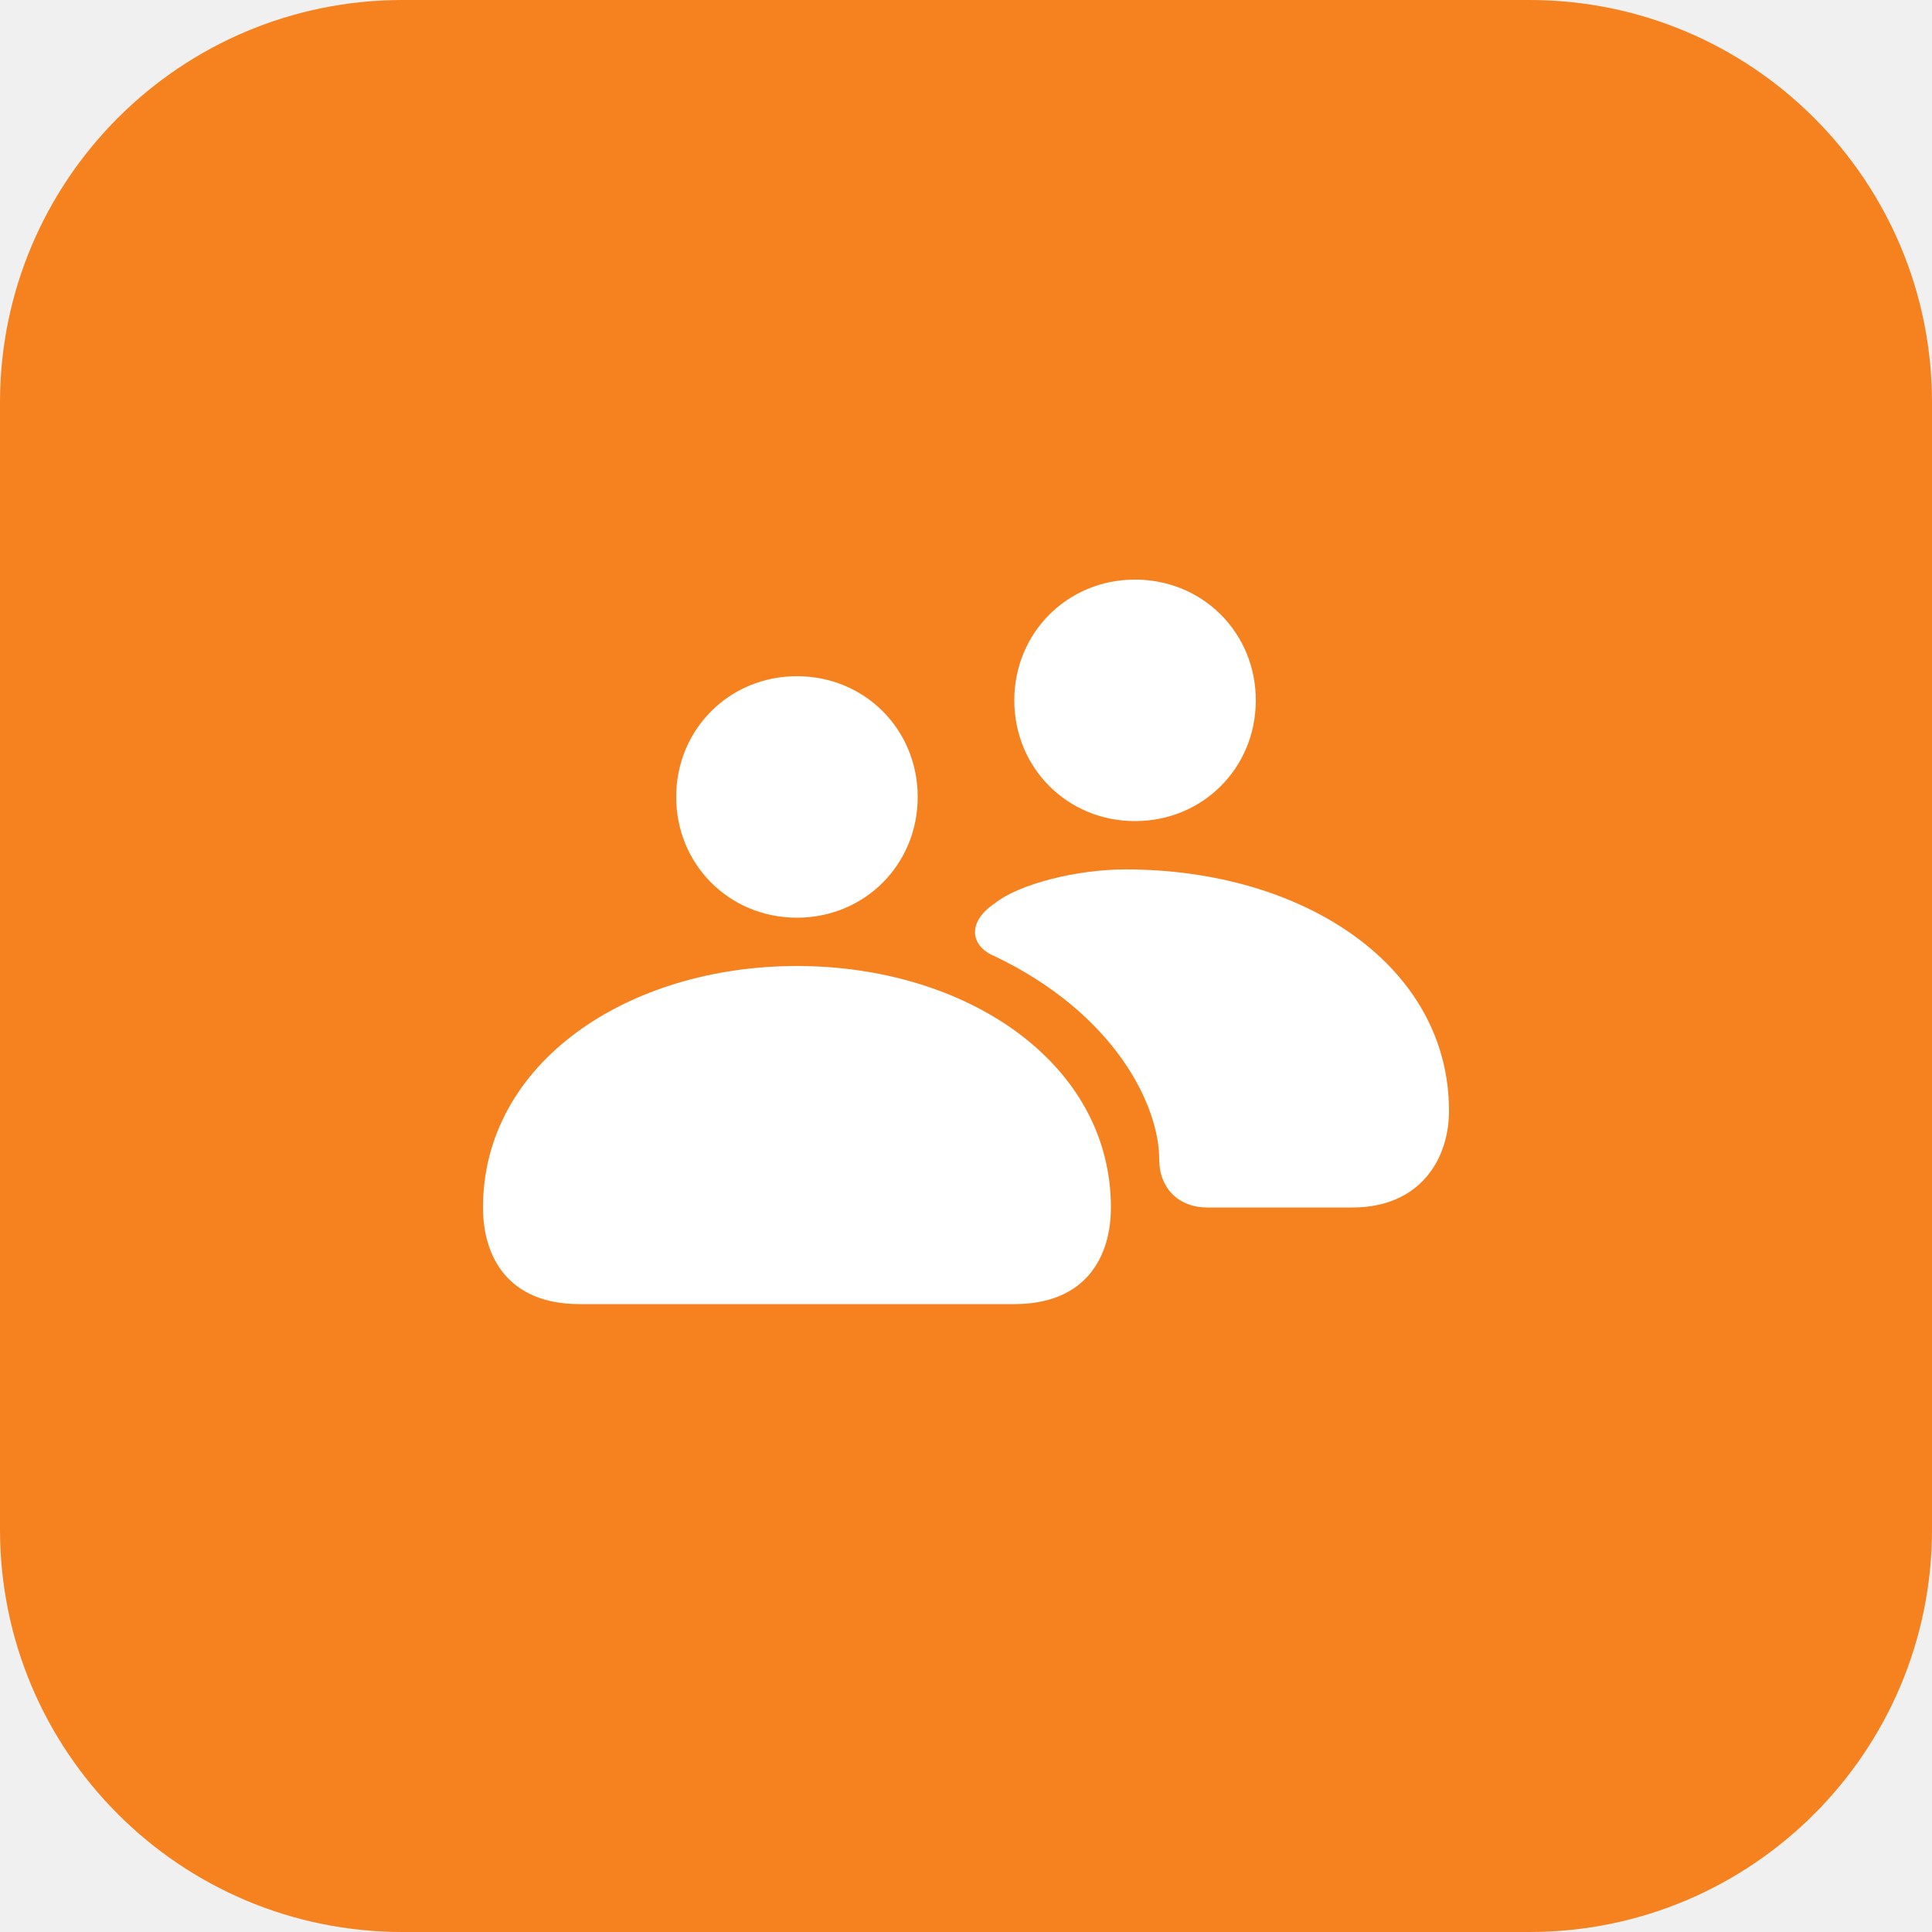
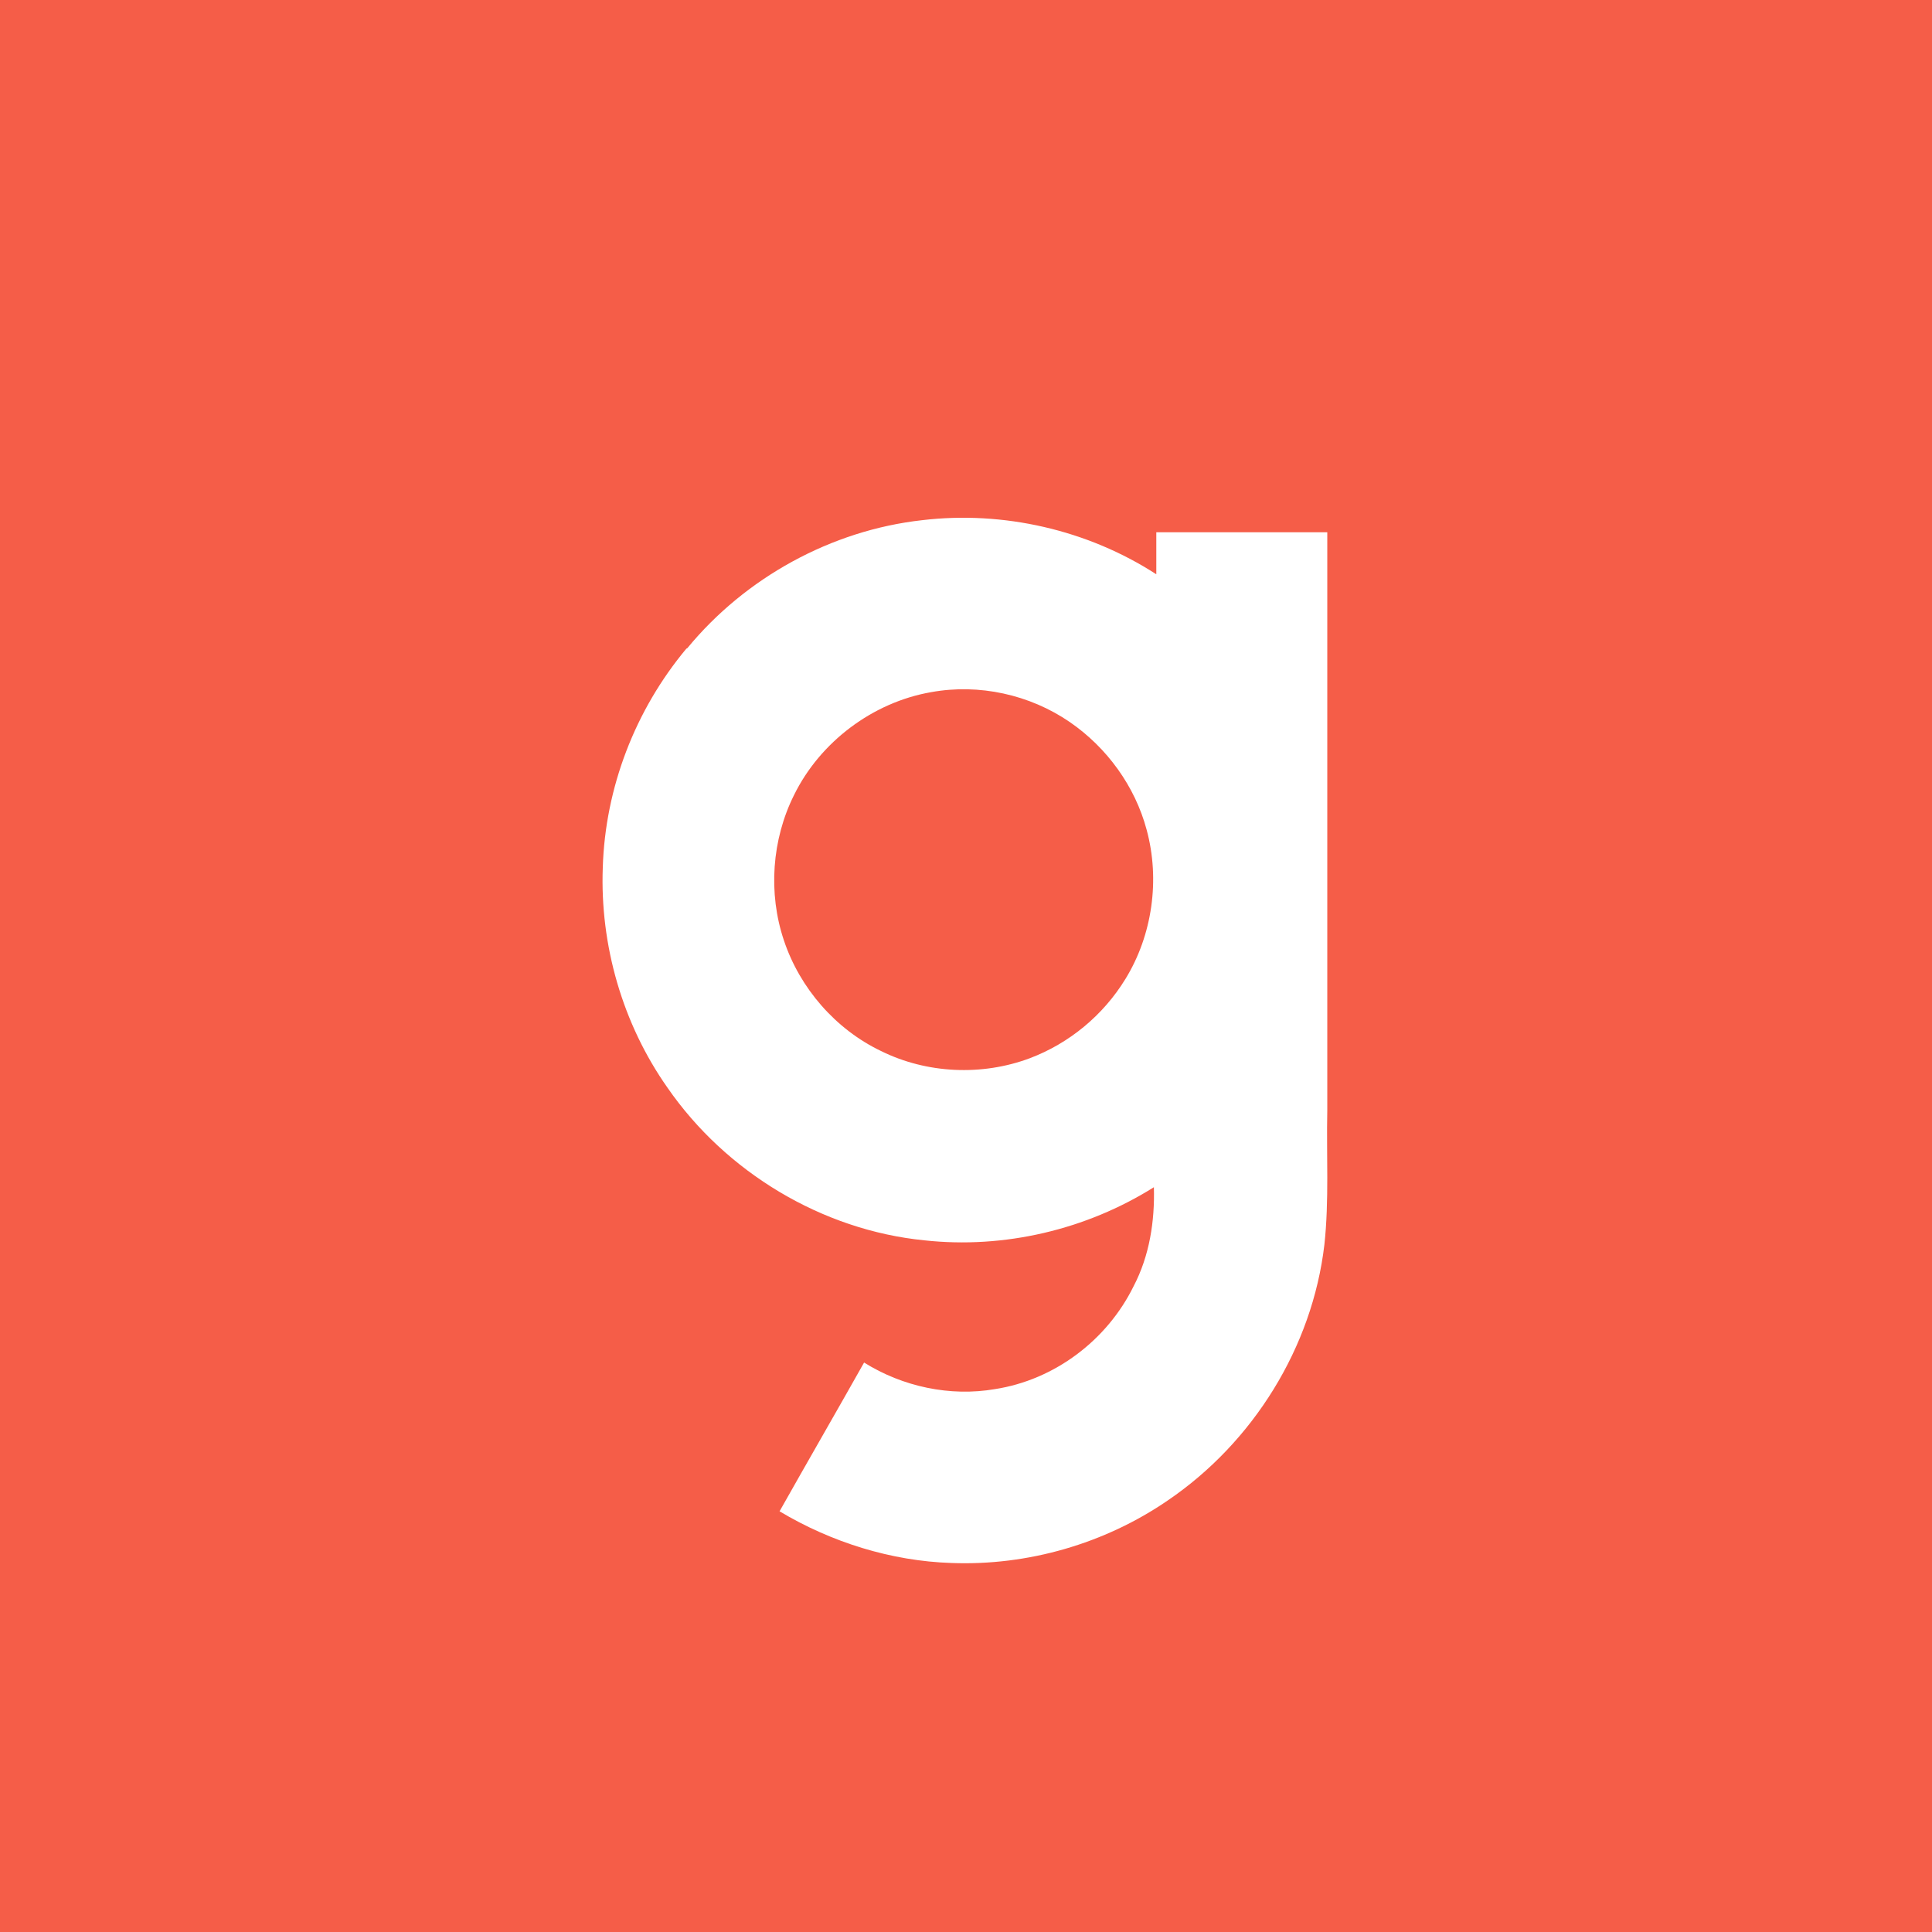
- <svg xmlns="http://www.w3.org/2000/svg" width="48" height="48" viewBox="0 0 48 48" fill="none">
-   <rect width="48" height="48" rx="10" fill="#F6821F" />
-   <g transform="translate(12 12) scale(1.2)" fill="white">
-     <path d="M16 4.5C16 5.9 14.9 7 13.5 7S11 5.9 11 4.5 12.1 2 13.5 2 16 3.1 16 4.5" />
-     <path d="M13 15c0 1-.5 2-2 2H2c-1.5 0-2-1-2-2 0-3 3-5 6.5-5s6.5 2 6.5 5" />
-     <path d="M18 15c1.4 0 2-1 2-2 0-3-3-5-6.7-5-1 0-2.2.3-2.7.7-.6.4-.5.9 0 1.1C13.1 11 14 12.9 14 14c0 .6.4 1 1 1z" />
-     <path d="M9 6.5C9 7.9 7.9 9 6.5 9S4 7.9 4 6.5 5.1 4 6.5 4 9 5.1 9 6.5" />
-   </g>
+ <svg xmlns="http://www.w3.org/2000/svg" id="Layer_1" version="1.1" viewBox="0 0 40 40">
+   <rect width="40" height="40" fill="#f55d48" />
+   <path d="M14.23,13.42c1.2-1.46,2.98-2.44,4.86-2.65,1.68-.2,3.43.2,4.85,1.12,0-.29,0-.58,0-.87,1.18,0,2.36,0,3.54,0,0,3.99,0,7.98,0,11.97-.02.93.04,1.86-.06,2.78-.25,2.13-1.48,4.1-3.25,5.3-1.3.89-2.89,1.35-4.47,1.29-1.25-.04-2.49-.43-3.56-1.07.58-1.03,1.17-2.05,1.75-3.08.8.5,1.78.71,2.71.55,1.23-.19,2.32-1.01,2.87-2.13.33-.63.44-1.35.42-2.05-1.4.88-3.1,1.28-4.75,1.1-2.12-.21-4.11-1.41-5.32-3.16-.93-1.32-1.4-2.95-1.34-4.56.05-1.65.67-3.26,1.73-4.53ZM19.28,14.33c-1.21.21-2.3,1.03-2.84,2.13-.46.92-.54,2.03-.21,3.01.33.99,1.07,1.84,2.01,2.29.95.47,2.09.52,3.08.15.82-.31,1.52-.89,1.98-1.64.56-.91.72-2.06.44-3.09-.24-.9-.82-1.7-1.59-2.23-.83-.57-1.88-.8-2.87-.62Z" fill="#fff" />
</svg>
